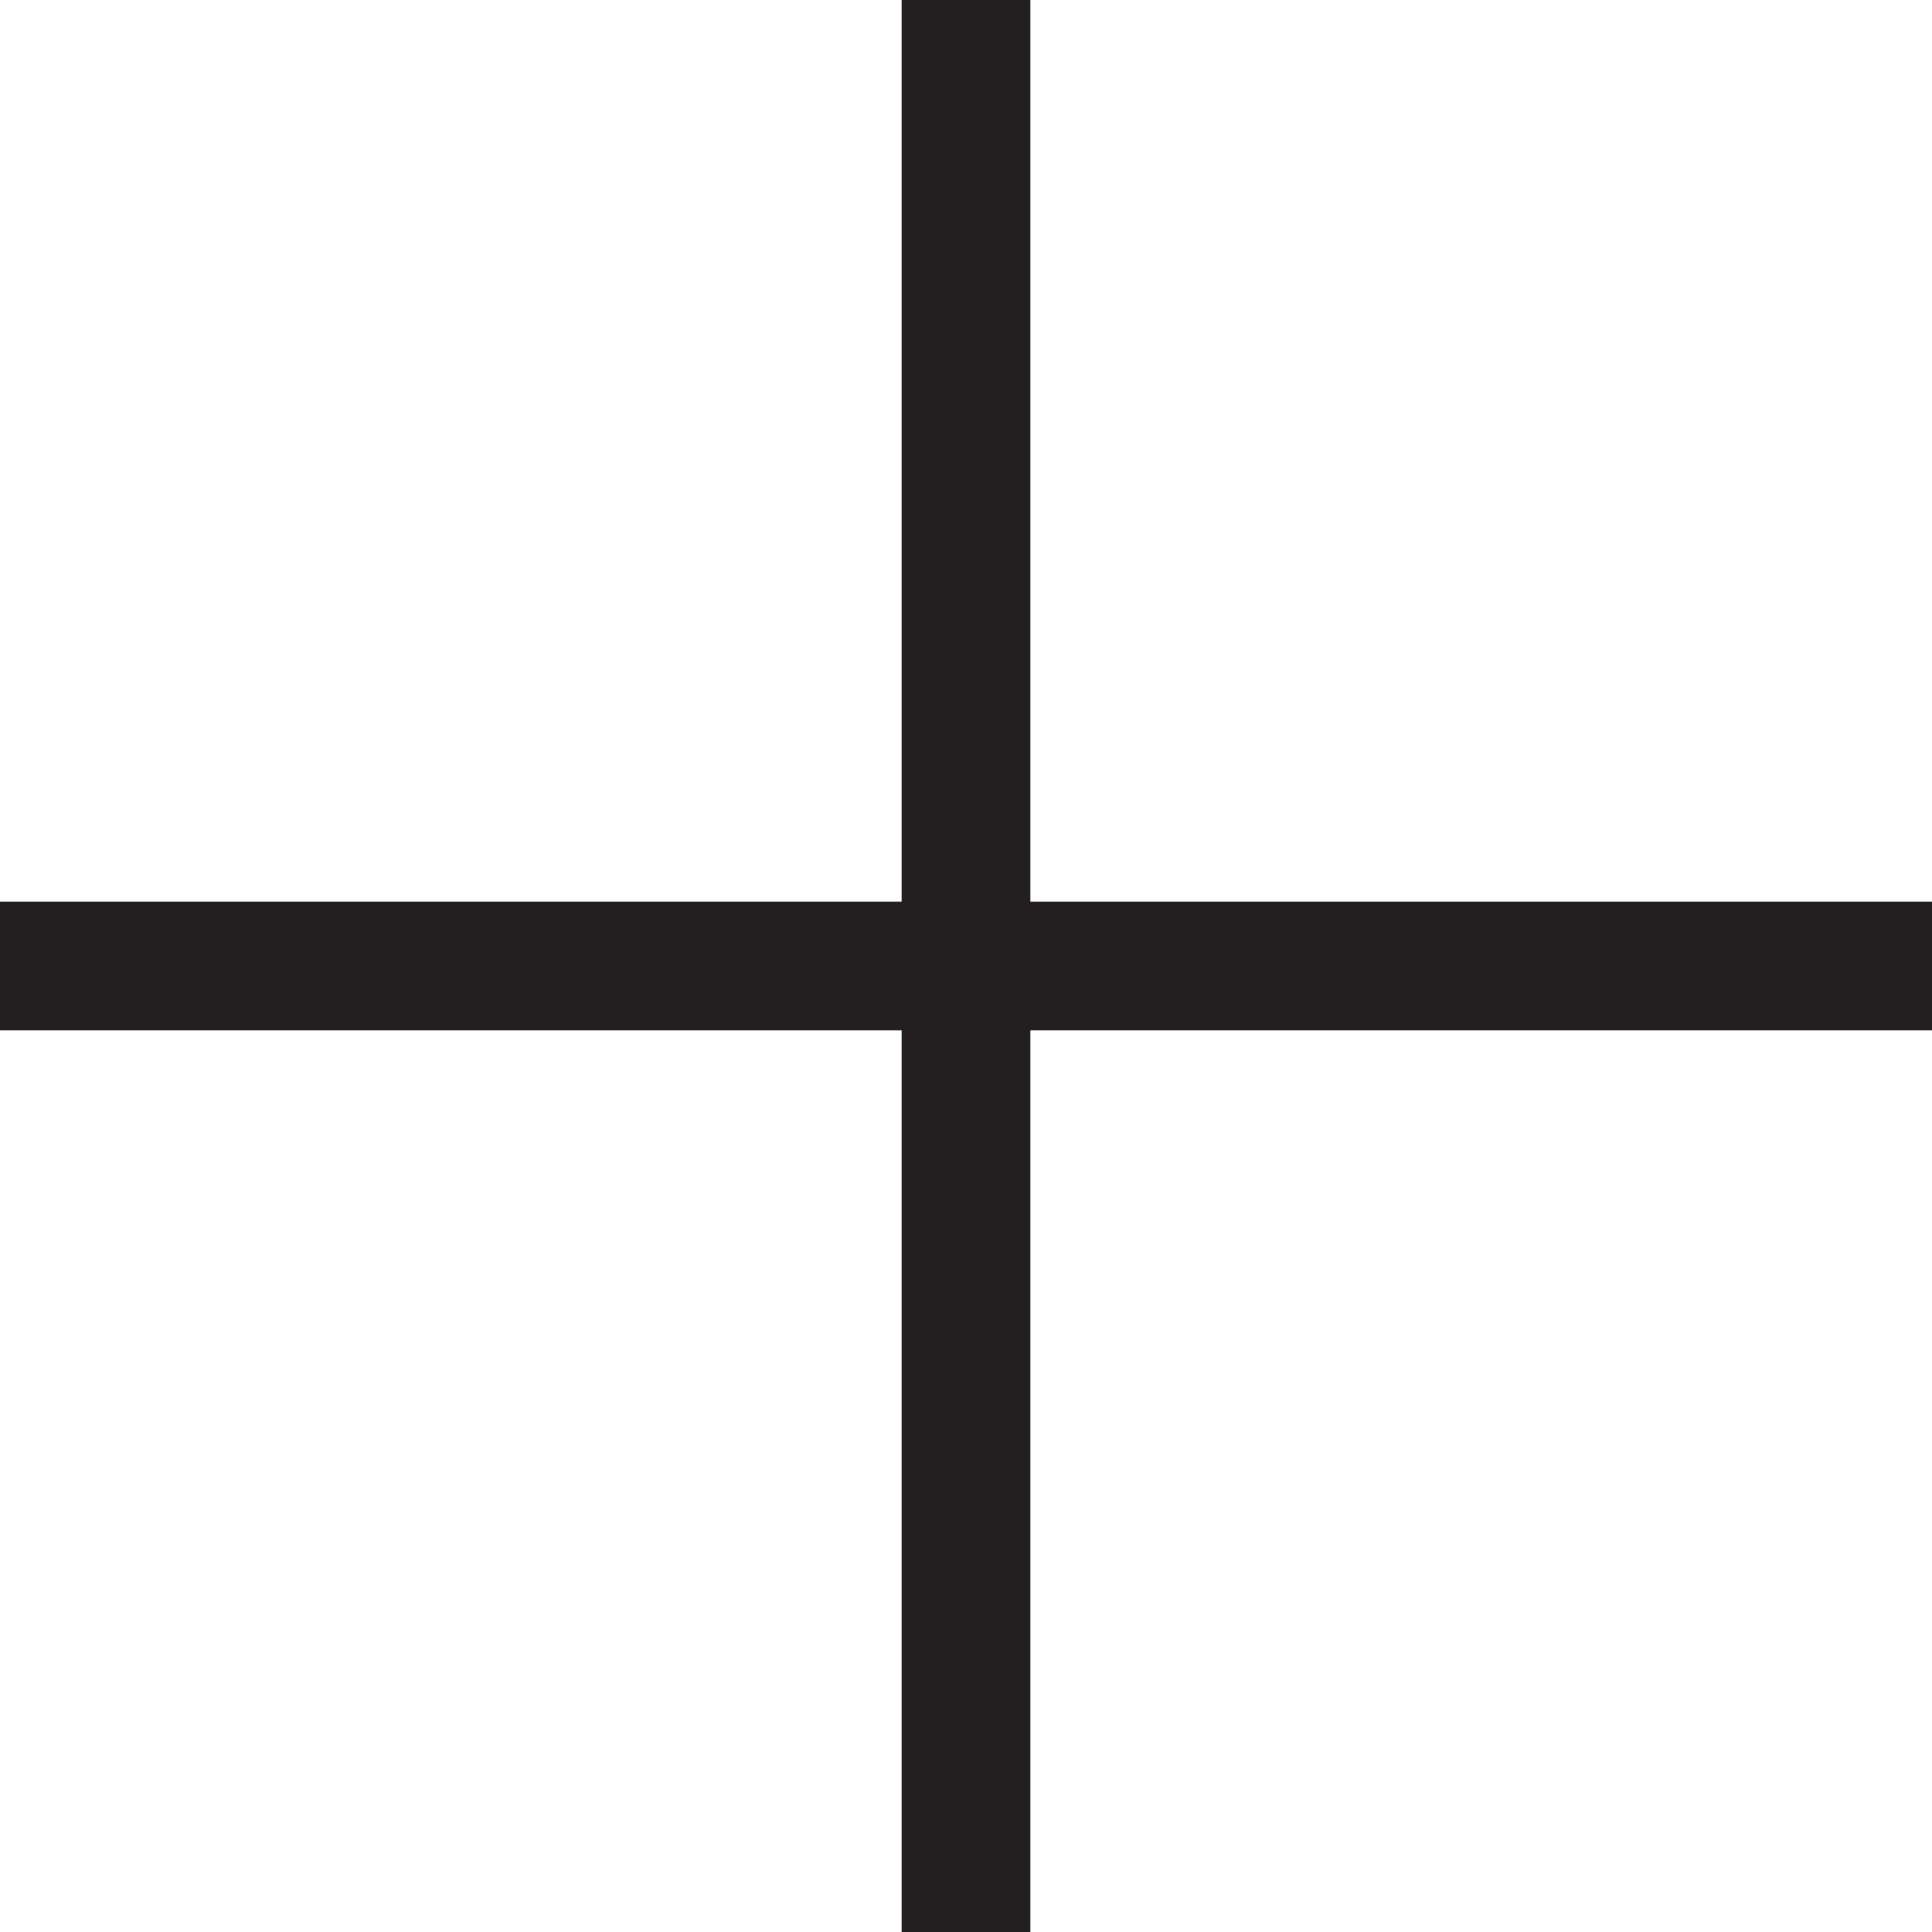
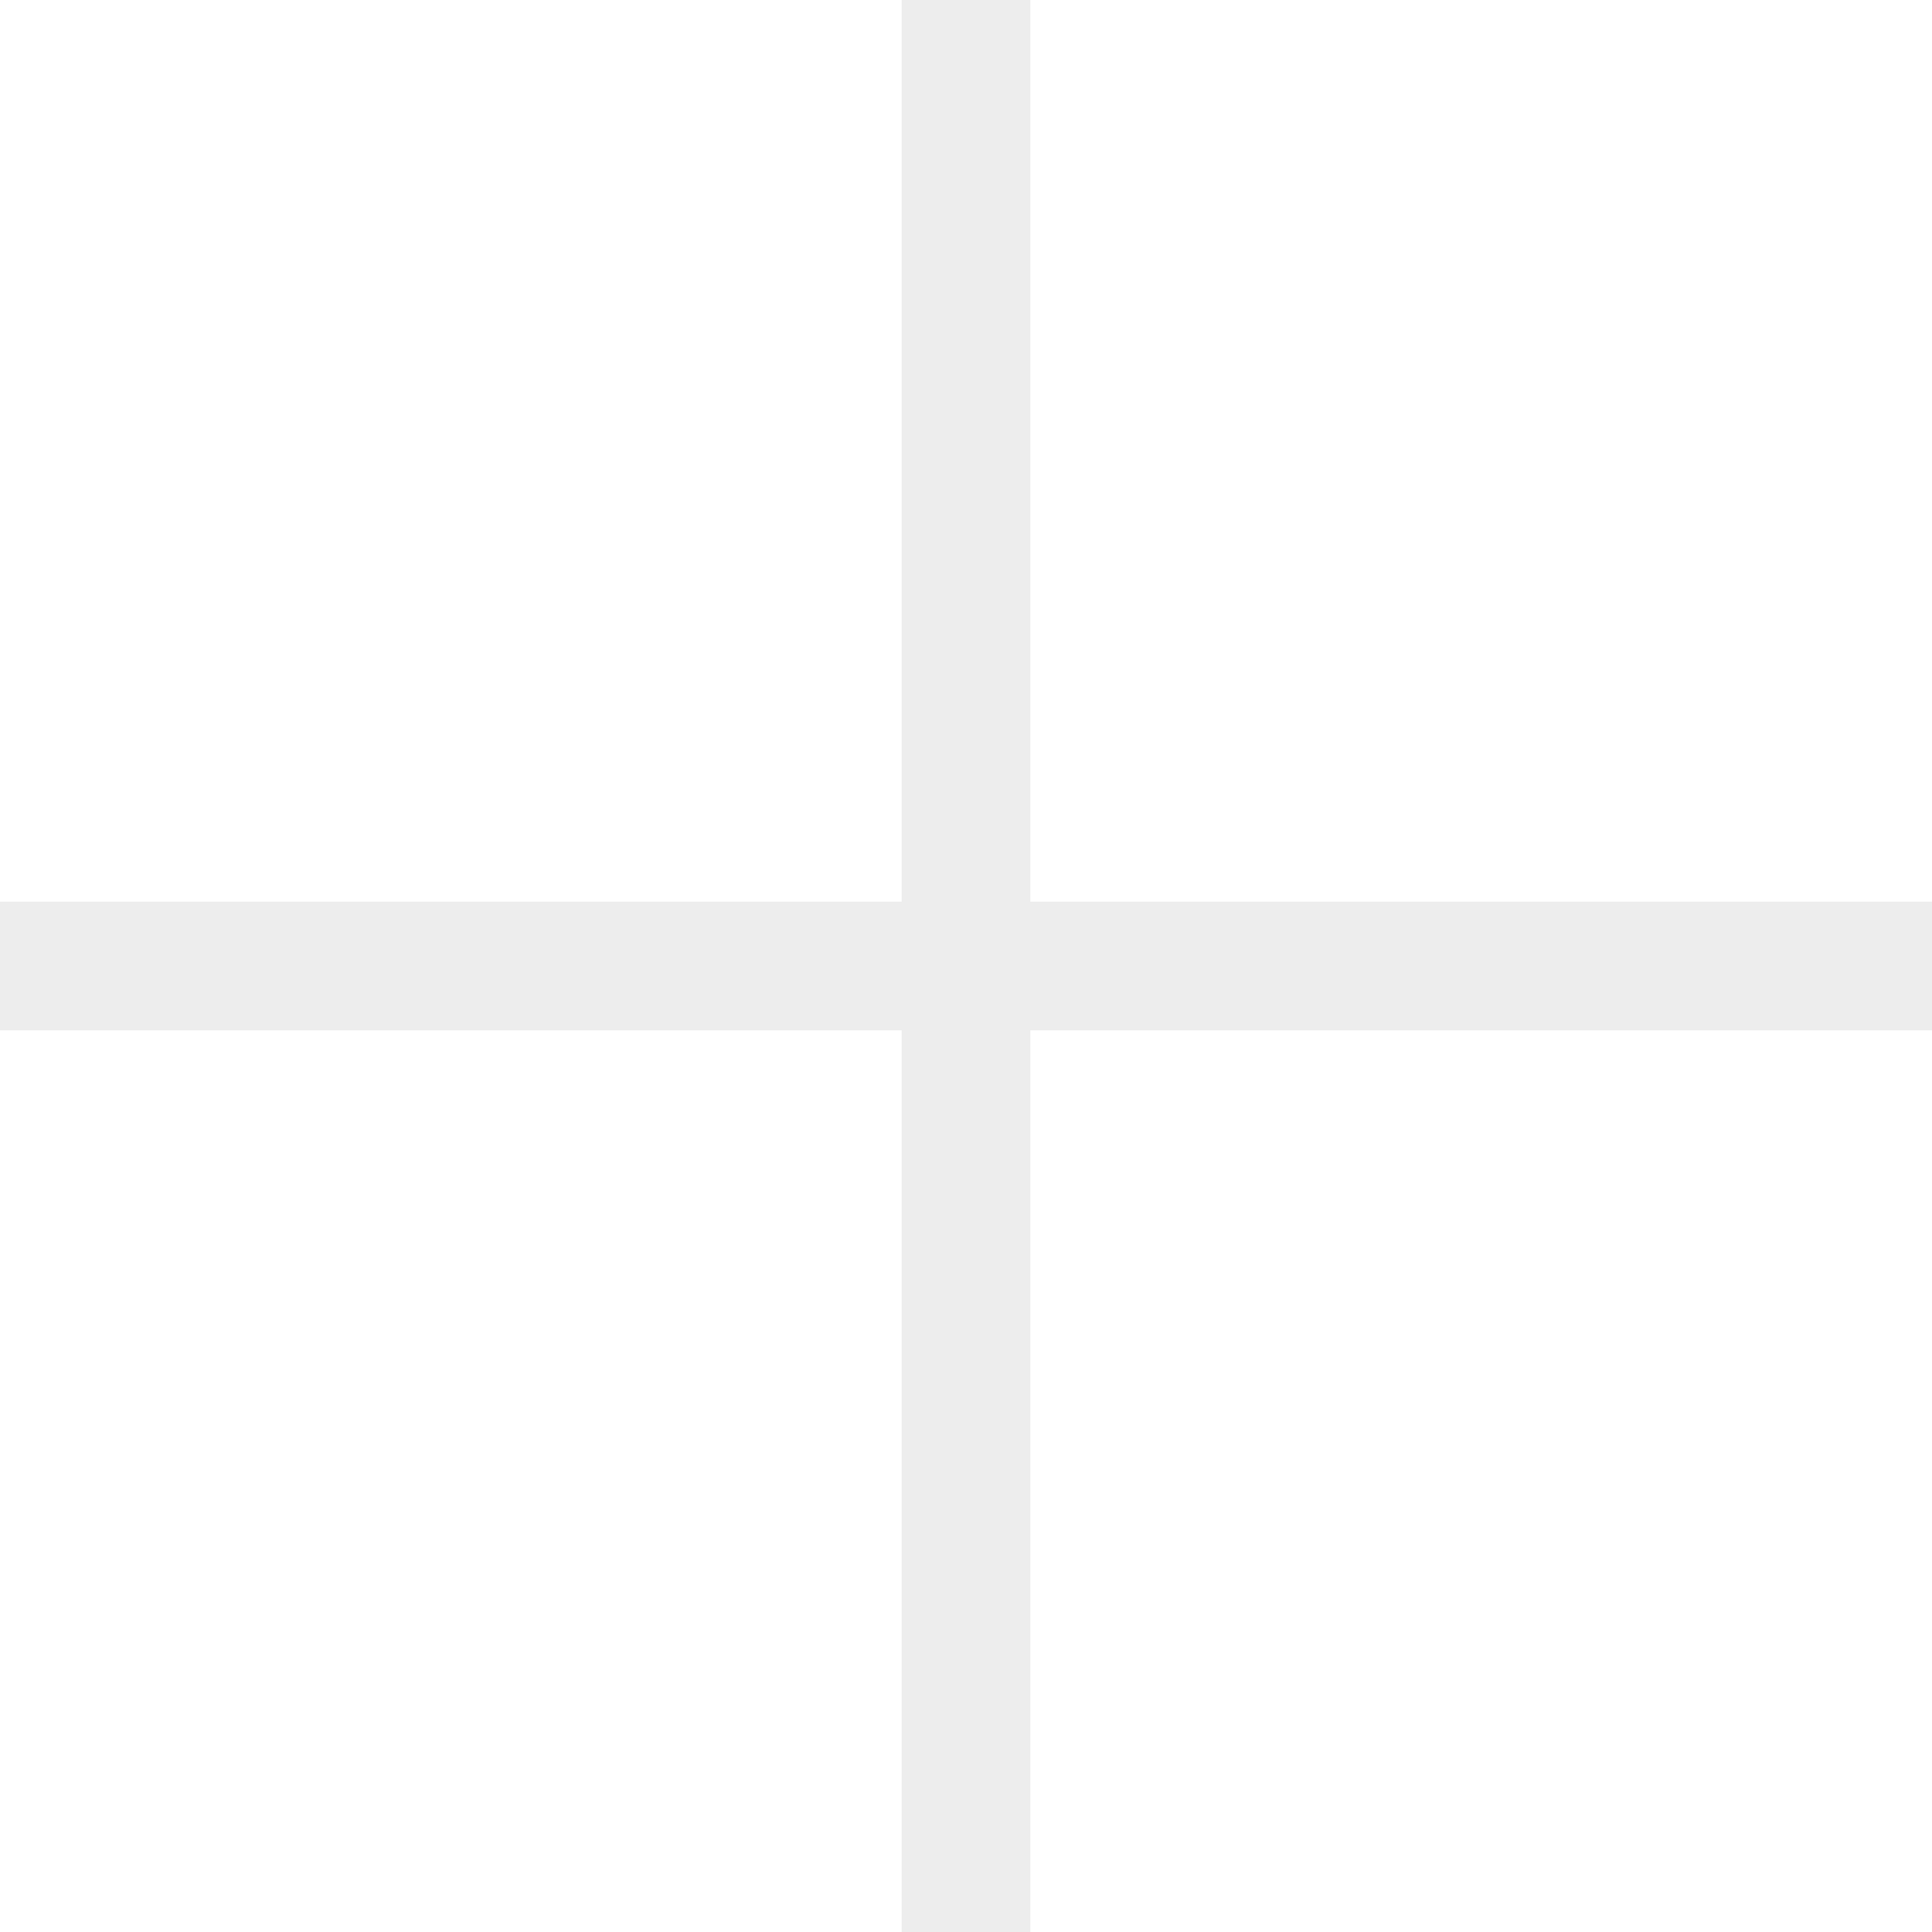
<svg xmlns="http://www.w3.org/2000/svg" version="1.1" id="Layer_1" x="0px" y="0px" viewBox="0 0 30 30" style="enable-background:new 0 0 30 30;" xml:space="preserve">
  <style type="text/css">
    .st0 {
-       fill: #231F20;
+       fill: #ededed;
    }
  </style>
  <polygon class="st0" points="30,14 16,14 16,0 14,0 14,14 0,14 0,16 14,16 14,30 16,30 16,16 30,16 " />
</svg>
